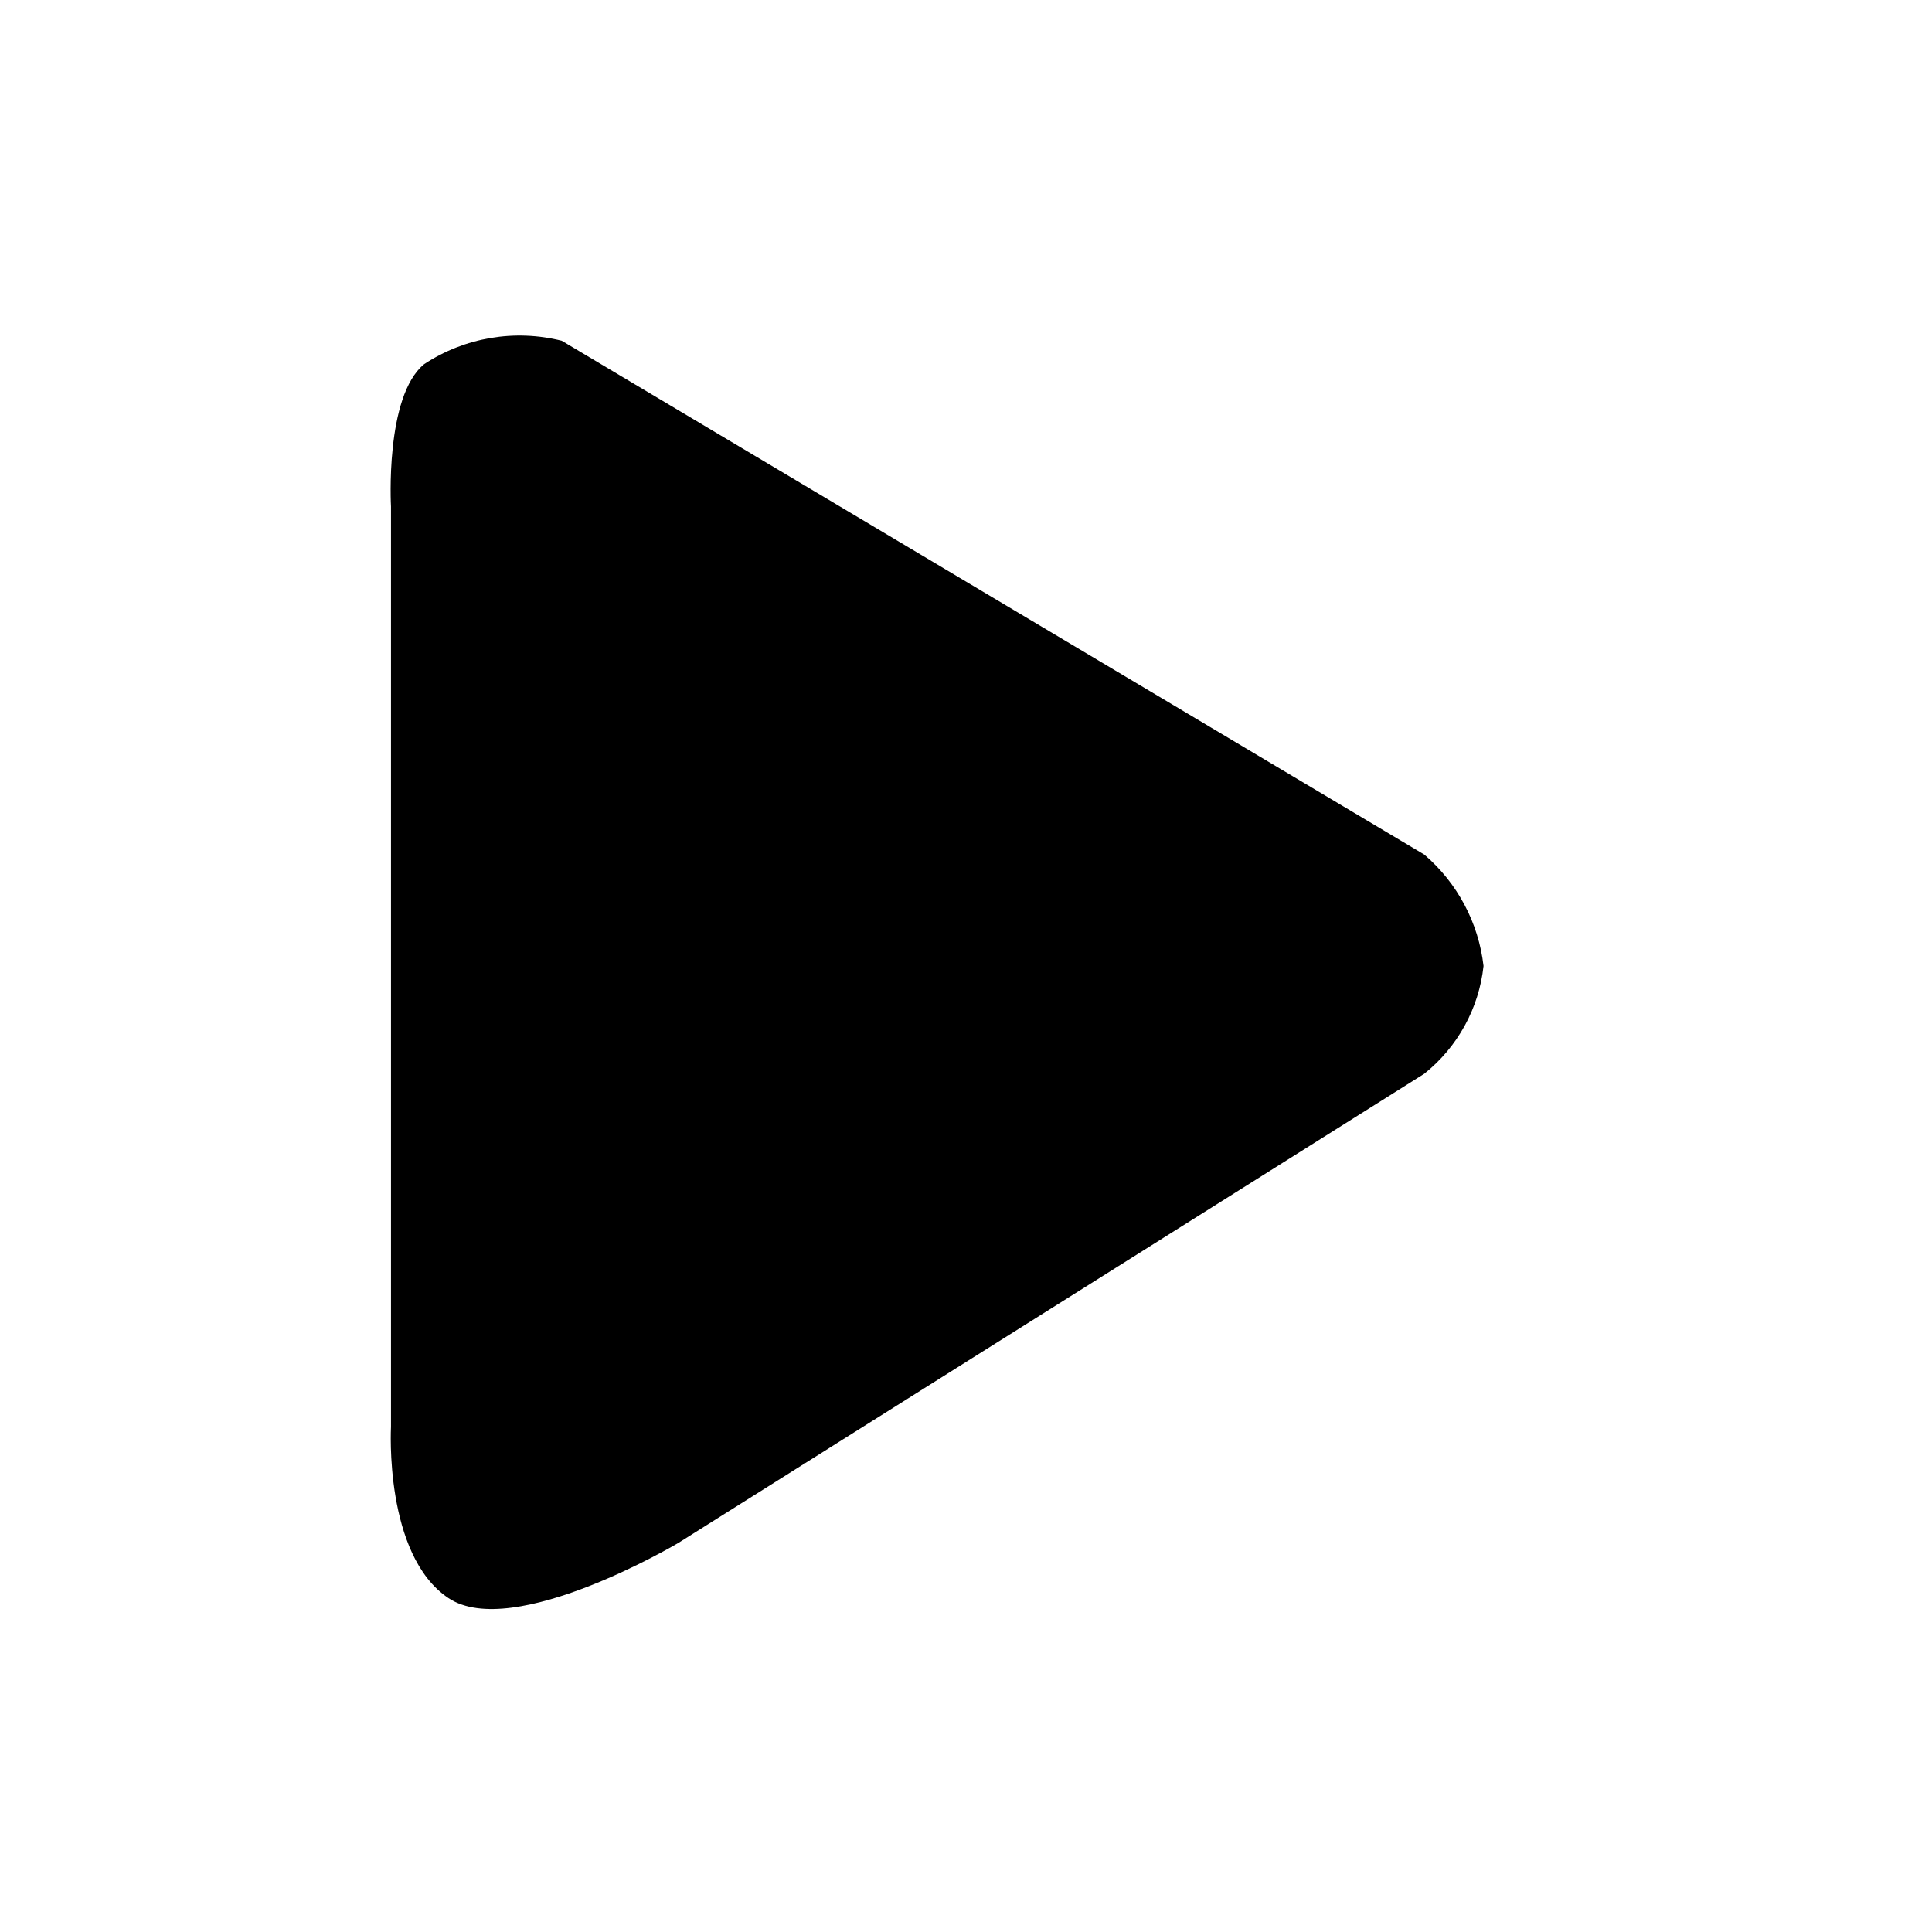
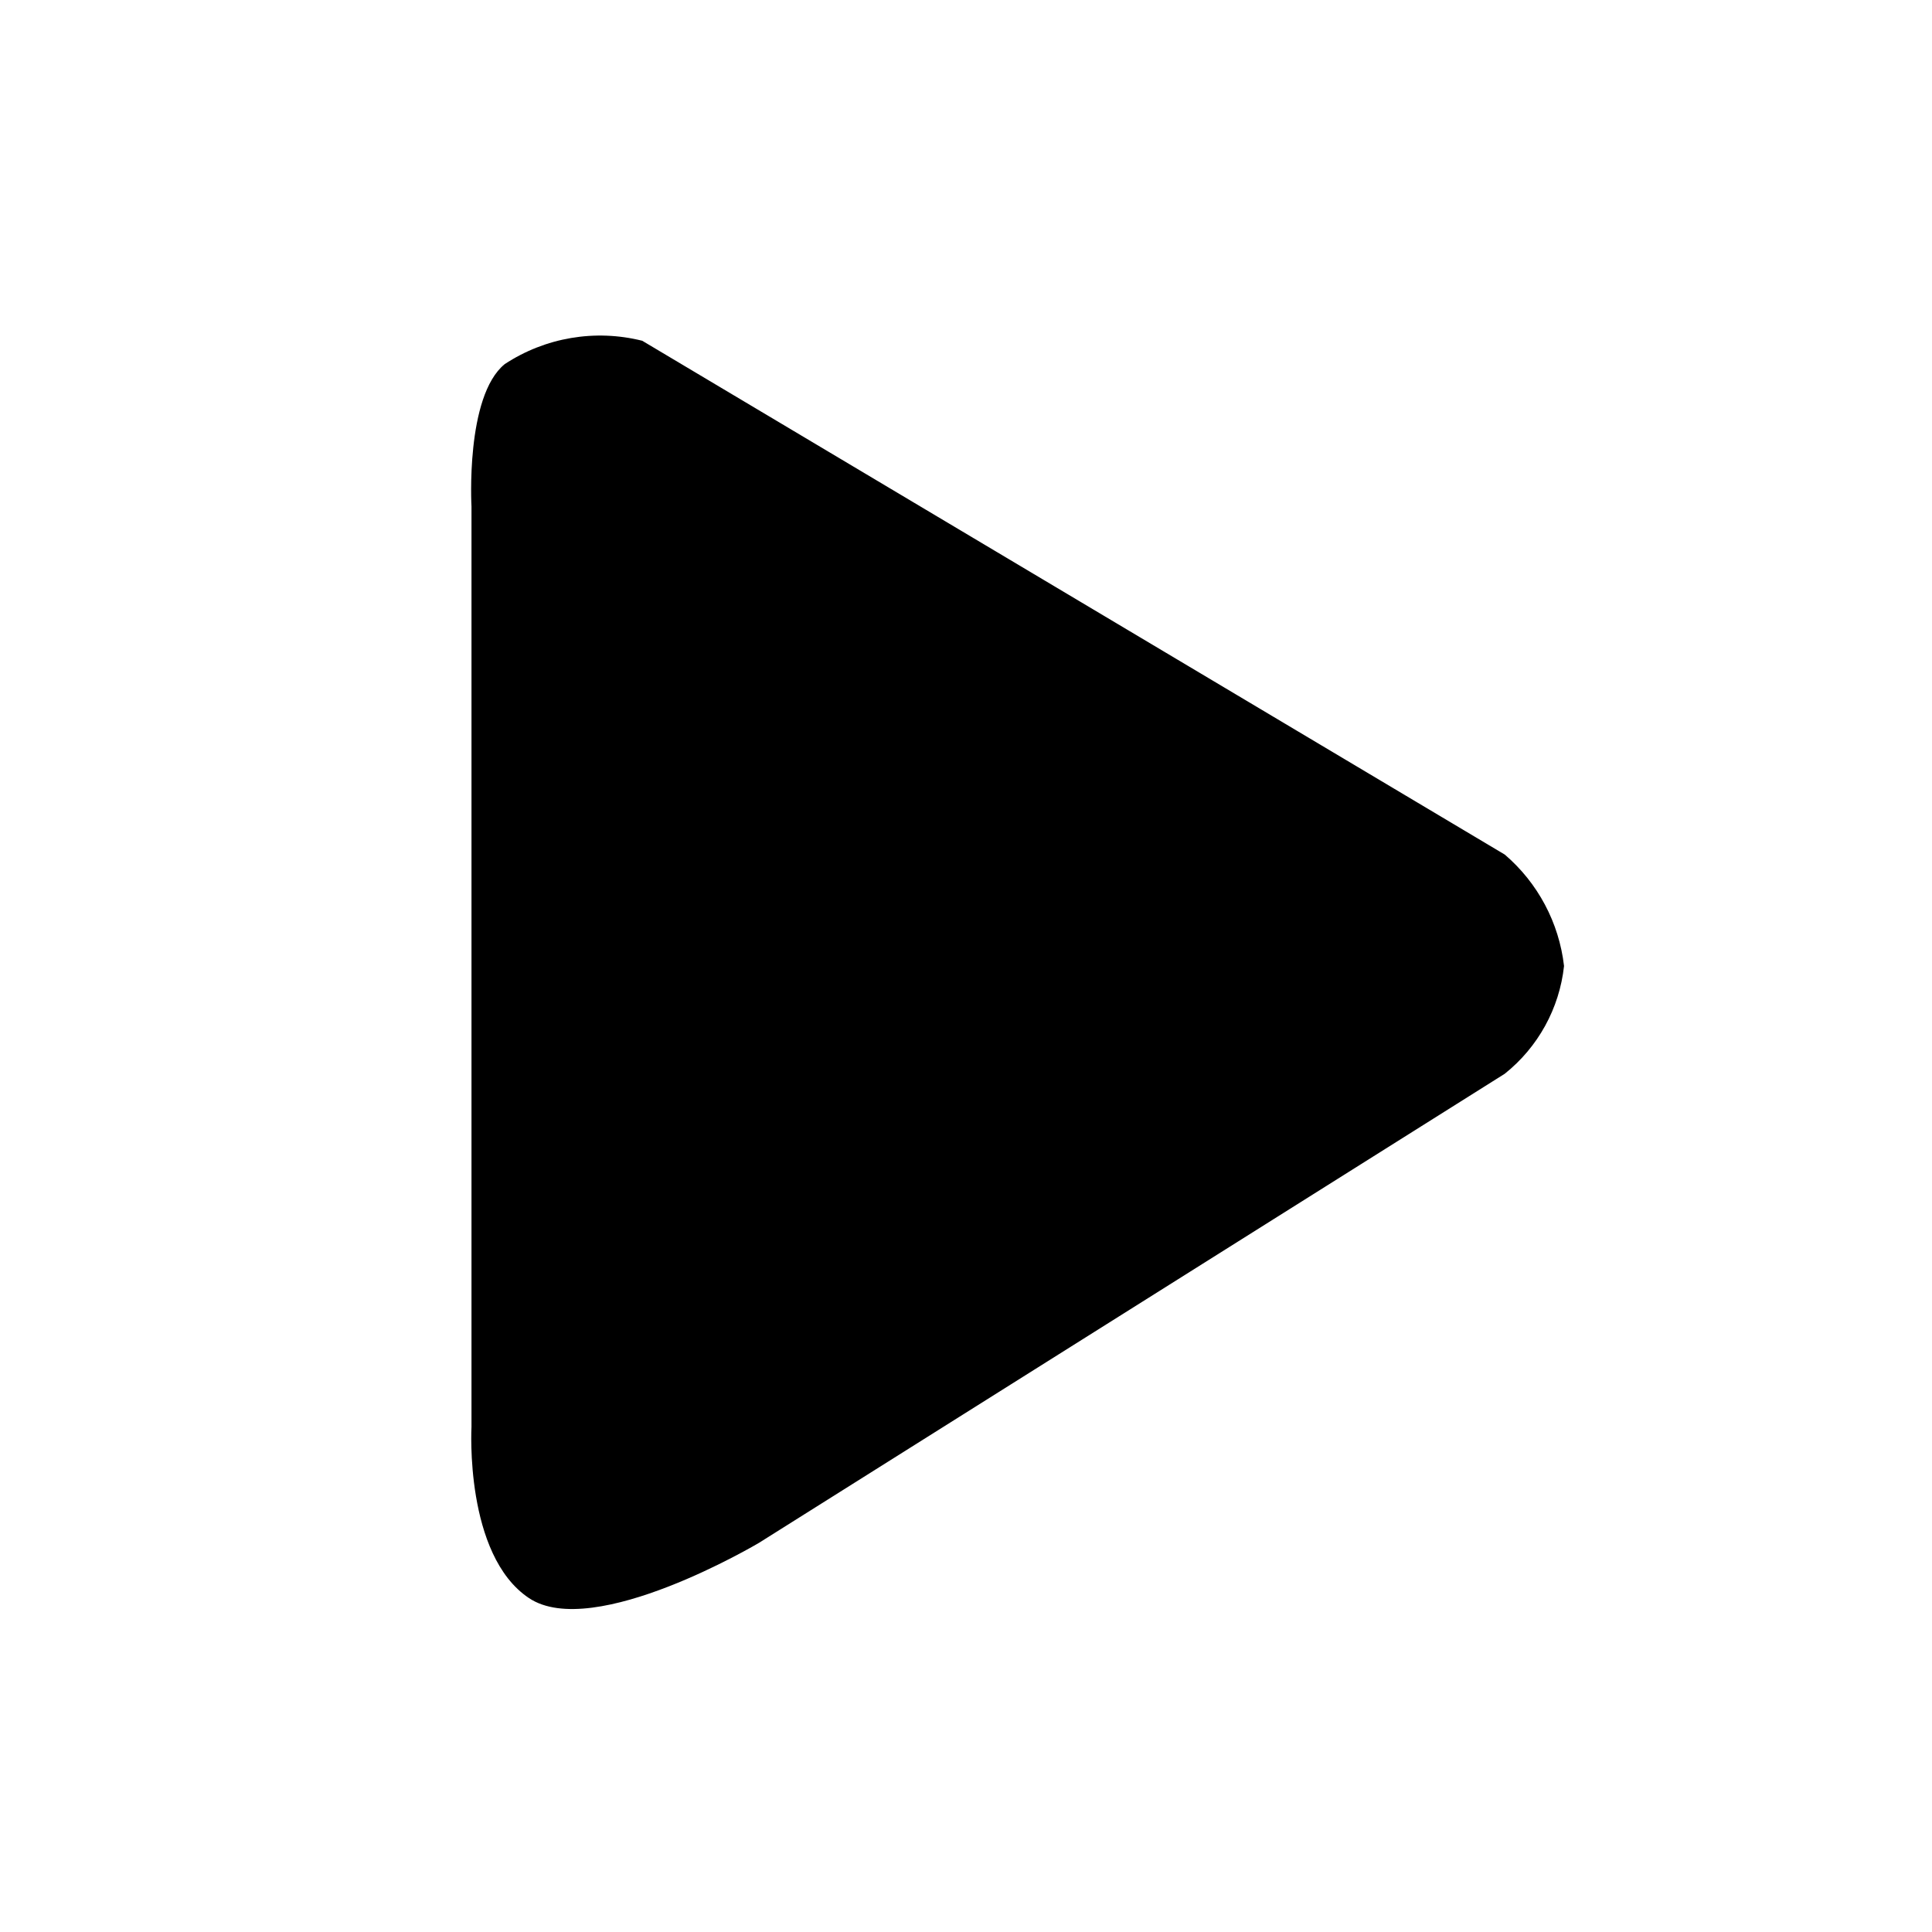
<svg xmlns="http://www.w3.org/2000/svg" width="24" height="24" viewBox="0 0 24 24">
  <defs>
    <clipPath id="clip-path">
      <rect id="Rectangle_13587" data-name="Rectangle 13587" width="20" height="20" />
    </clipPath>
    <clipPath id="clip-icon-play-black">
      <rect width="24" height="24" />
    </clipPath>
  </defs>
  <g id="icon-play-black" clip-path="url(#clip-icon-play-black)">
-     <g id="play" transform="translate(2 2)" clip-path="url(#clip-path)">
+     <g id="play" transform="translate(3 2)" clip-path="url(#clip-path)">
      <path id="Path_1042" data-name="Path 1042" d="M-7.881-10.9a2.156,2.156,0,0,0-1.708.29c-.491.4-.413,1.769-.413,1.769V2.593s-.089,1.59.714,2.126,2.857-.686,2.857-.686L2.833-1.794A1.988,1.988,0,0,0,3.57-3.133a2.146,2.146,0,0,0-.736-1.384Z" transform="translate(12.859 13.133)" />
    </g>
  </g>
</svg>
